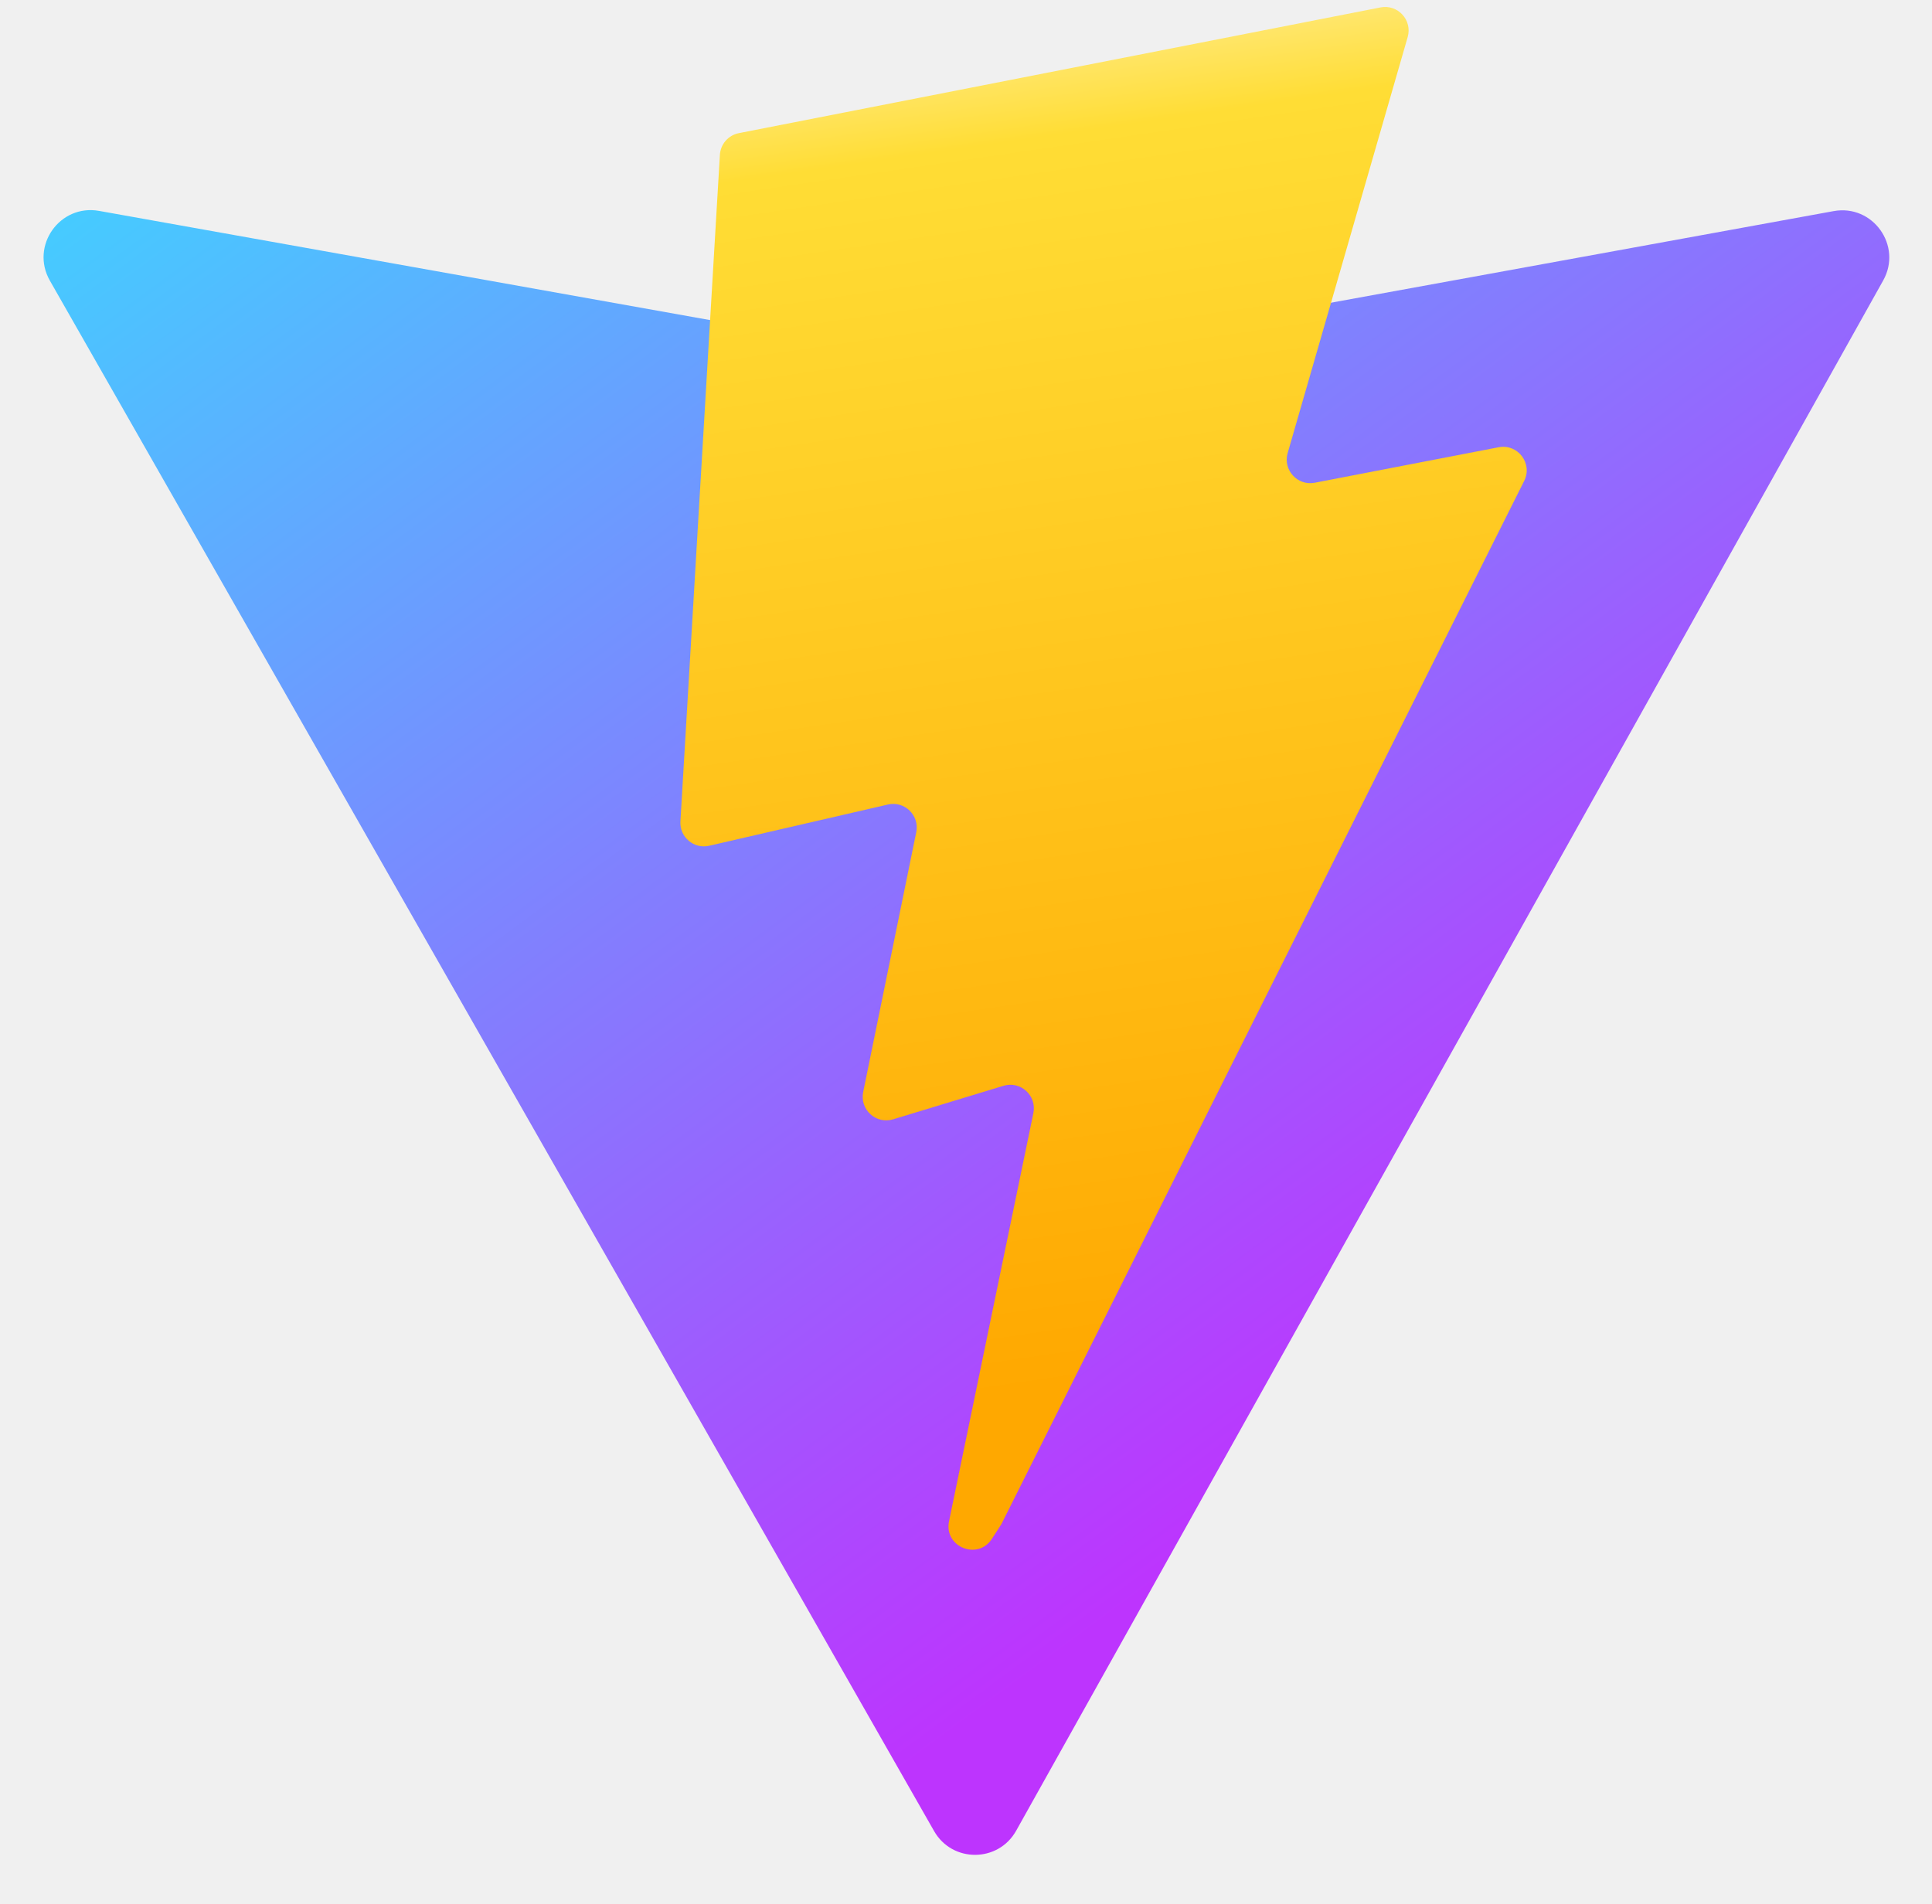
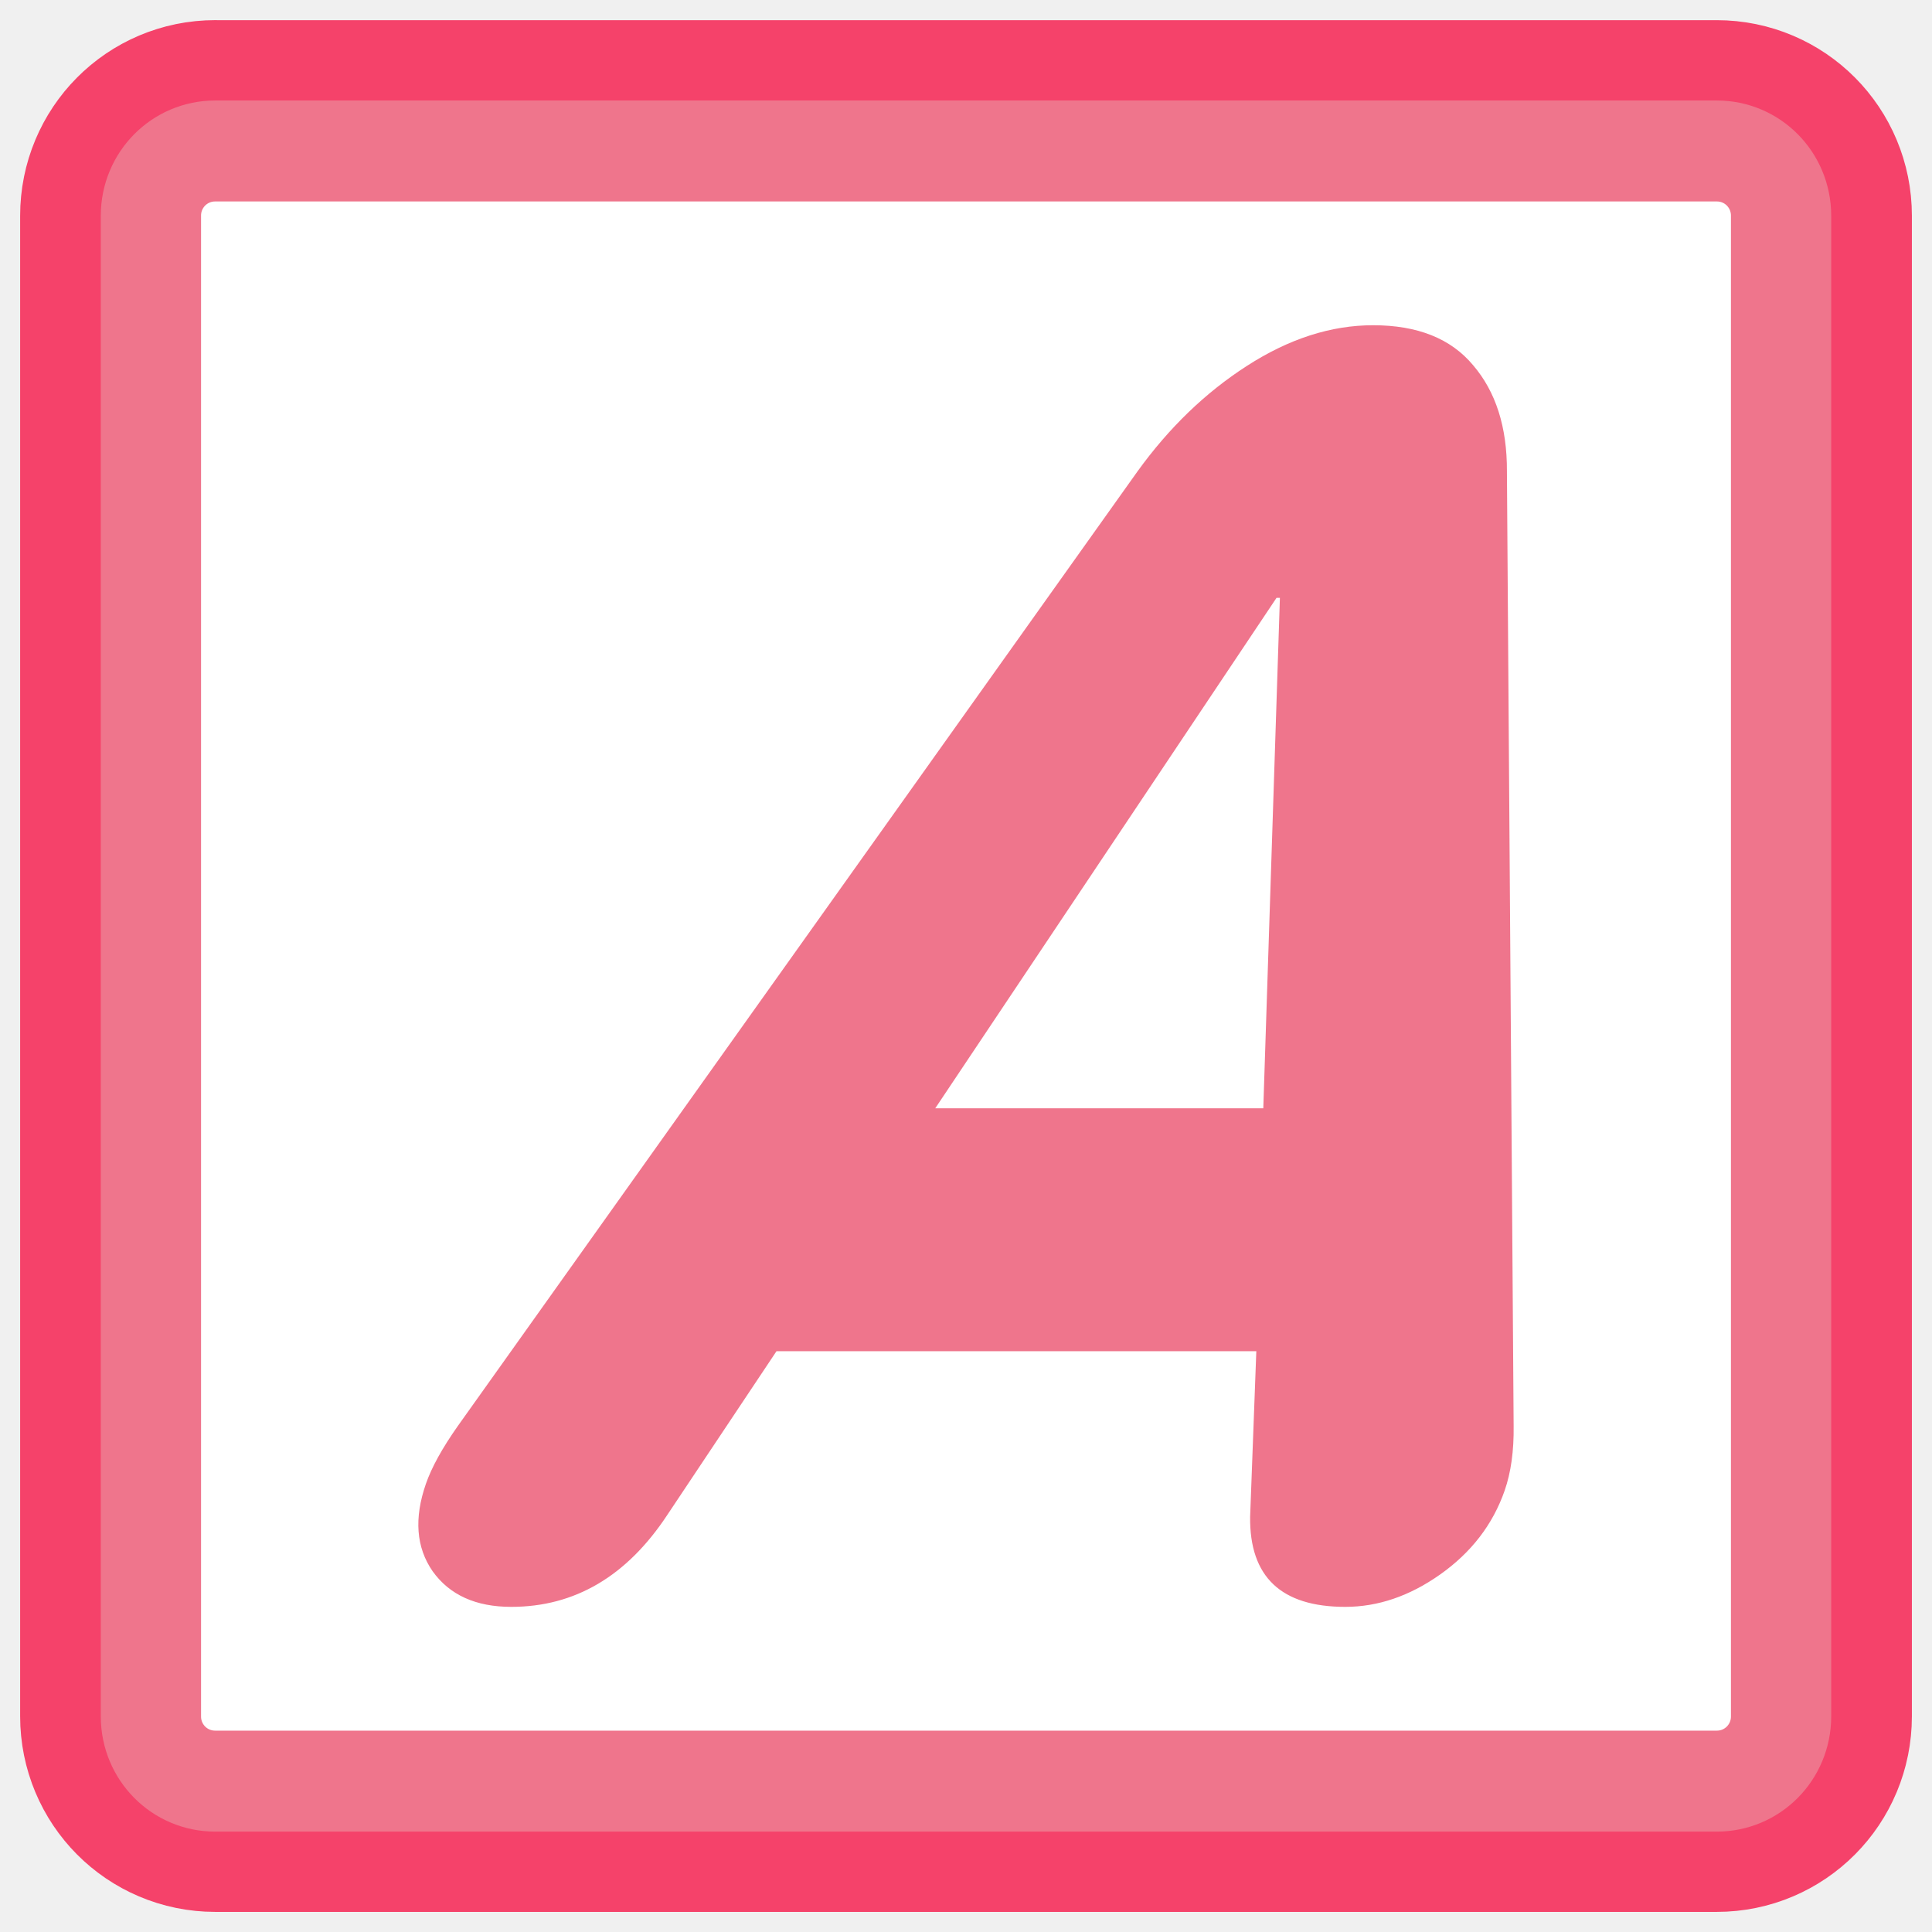
- <svg xmlns="http://www.w3.org/2000/svg" width="410" height="404" viewBox="0 0 410 404" fill="none">
-   <path d="M399.641 59.525L215.643 388.545C211.844 395.338 202.084 395.378 198.228 388.618L10.582 59.556C6.381 52.19 12.68 43.267 21.028 44.759L205.223 77.682C206.398 77.892 207.601 77.89 208.776 77.676L389.119 44.806C397.439 43.289 403.768 52.143 399.641 59.525Z" fill="url(#paint0_linear)" />
-   <path d="M292.965 1.574L156.801 28.255C154.563 28.694 152.906 30.59 152.771 32.866L144.395 174.33C144.198 177.662 147.258 180.248 150.51 179.498L188.42 170.749C191.967 169.931 195.172 173.055 194.443 176.622L183.18 231.775C182.422 235.487 185.907 238.661 189.532 237.56L212.947 230.446C216.577 229.344 220.065 232.527 219.297 236.242L201.398 322.875C200.278 328.294 207.486 331.249 210.492 326.603L212.5 323.5L323.454 102.072C325.312 98.365 322.108 94.137 318.036 94.923L279.014 102.454C275.347 103.161 272.227 99.746 273.262 96.158L298.731 7.867C299.767 4.273 296.636 0.855 292.965 1.574Z" fill="url(#paint1_linear)" />
-   <defs>
-     <linearGradient id="paint0_linear" x1="6" y1="33" x2="235" y2="344" gradientUnits="userSpaceOnUse">
-       <stop stop-color="#41D1FF" />
-       <stop offset="1" stop-color="#BD34FE" />
-     </linearGradient>
-     <linearGradient id="paint1_linear" x1="194.651" y1="8.818" x2="236.076" y2="292.989" gradientUnits="userSpaceOnUse">
-       <stop stop-color="#FFEA83" />
-       <stop offset="0.083" stop-color="#FFDD35" />
-       <stop offset="1" stop-color="#FFA800" />
-     </linearGradient>
-   </defs>
+ <svg xmlns="http://www.w3.org/2000/svg" id="svg1" viewBox="0 0 60 60" _SVGFile__filename="oldscale/actions/text_italic.svg" version="1.0" y="0" x="0">
+   <path id="path1101" style="stroke-linejoin:round;stroke:#f5426a;stroke-width:8.125;fill:none" d="m6.683 4.688c-1.105 0-1.995 0.896-1.995 2.01v46.606c0 1.113 0.89 2.009 1.995 2.009h46.634c1.106 0 1.996-0.896 1.996-2.009v-46.606c0-1.113-0.89-2.009-1.996-2.009h-46.634z" />
+   <g id="g1097" transform="matrix(.99765 0 0 1.0048 -.018895 -.51126)">
+     <path id="rect812" style="stroke-linejoin:round;fill-rule:evenodd;stroke:#ef758c;stroke-width:3.121;fill:#ffffff" d="m6.717 5.175c-1.108 0-2 0.892-2 2v46.384c0 1.108 0.892 2 2 2h46.745c1.108 0 2-0.892 2-2v-46.384c0-1.108-0.892-2-2-2h-46.745z" />
+     <path id="path837" style="stroke-width:.698;fill:#ef758c" d="m14.271 44.582l21.159-29.506c0.98-1.348 2.113-2.433 3.399-3.255 1.31-0.84 2.621-1.26 3.933-1.26 1.383 0 2.42 0.411 3.112 1.234 0.709 0.822 1.06 1.916 1.054 3.281l0.209 29.506c0.01 0.77-0.083 1.435-0.279 1.995-0.368 1.05-1.039 1.916-2.014 2.599-0.95 0.665-1.933 0.997-2.948 0.997-1.995 0-2.983-0.927-2.962-2.782l0.193-5.119h-14.937l-3.403 5.066c-1.258 1.89-2.876 2.835-4.853 2.835-1.103 0-1.919-0.367-2.449-1.102-0.512-0.735-0.581-1.637-0.207-2.704 0.178-0.508 0.509-1.103 0.993-1.785zm25.485-25.595l-10.624 15.777h10.212l0.517-15.777h-0.105z" />
+   </g>
</svg>
